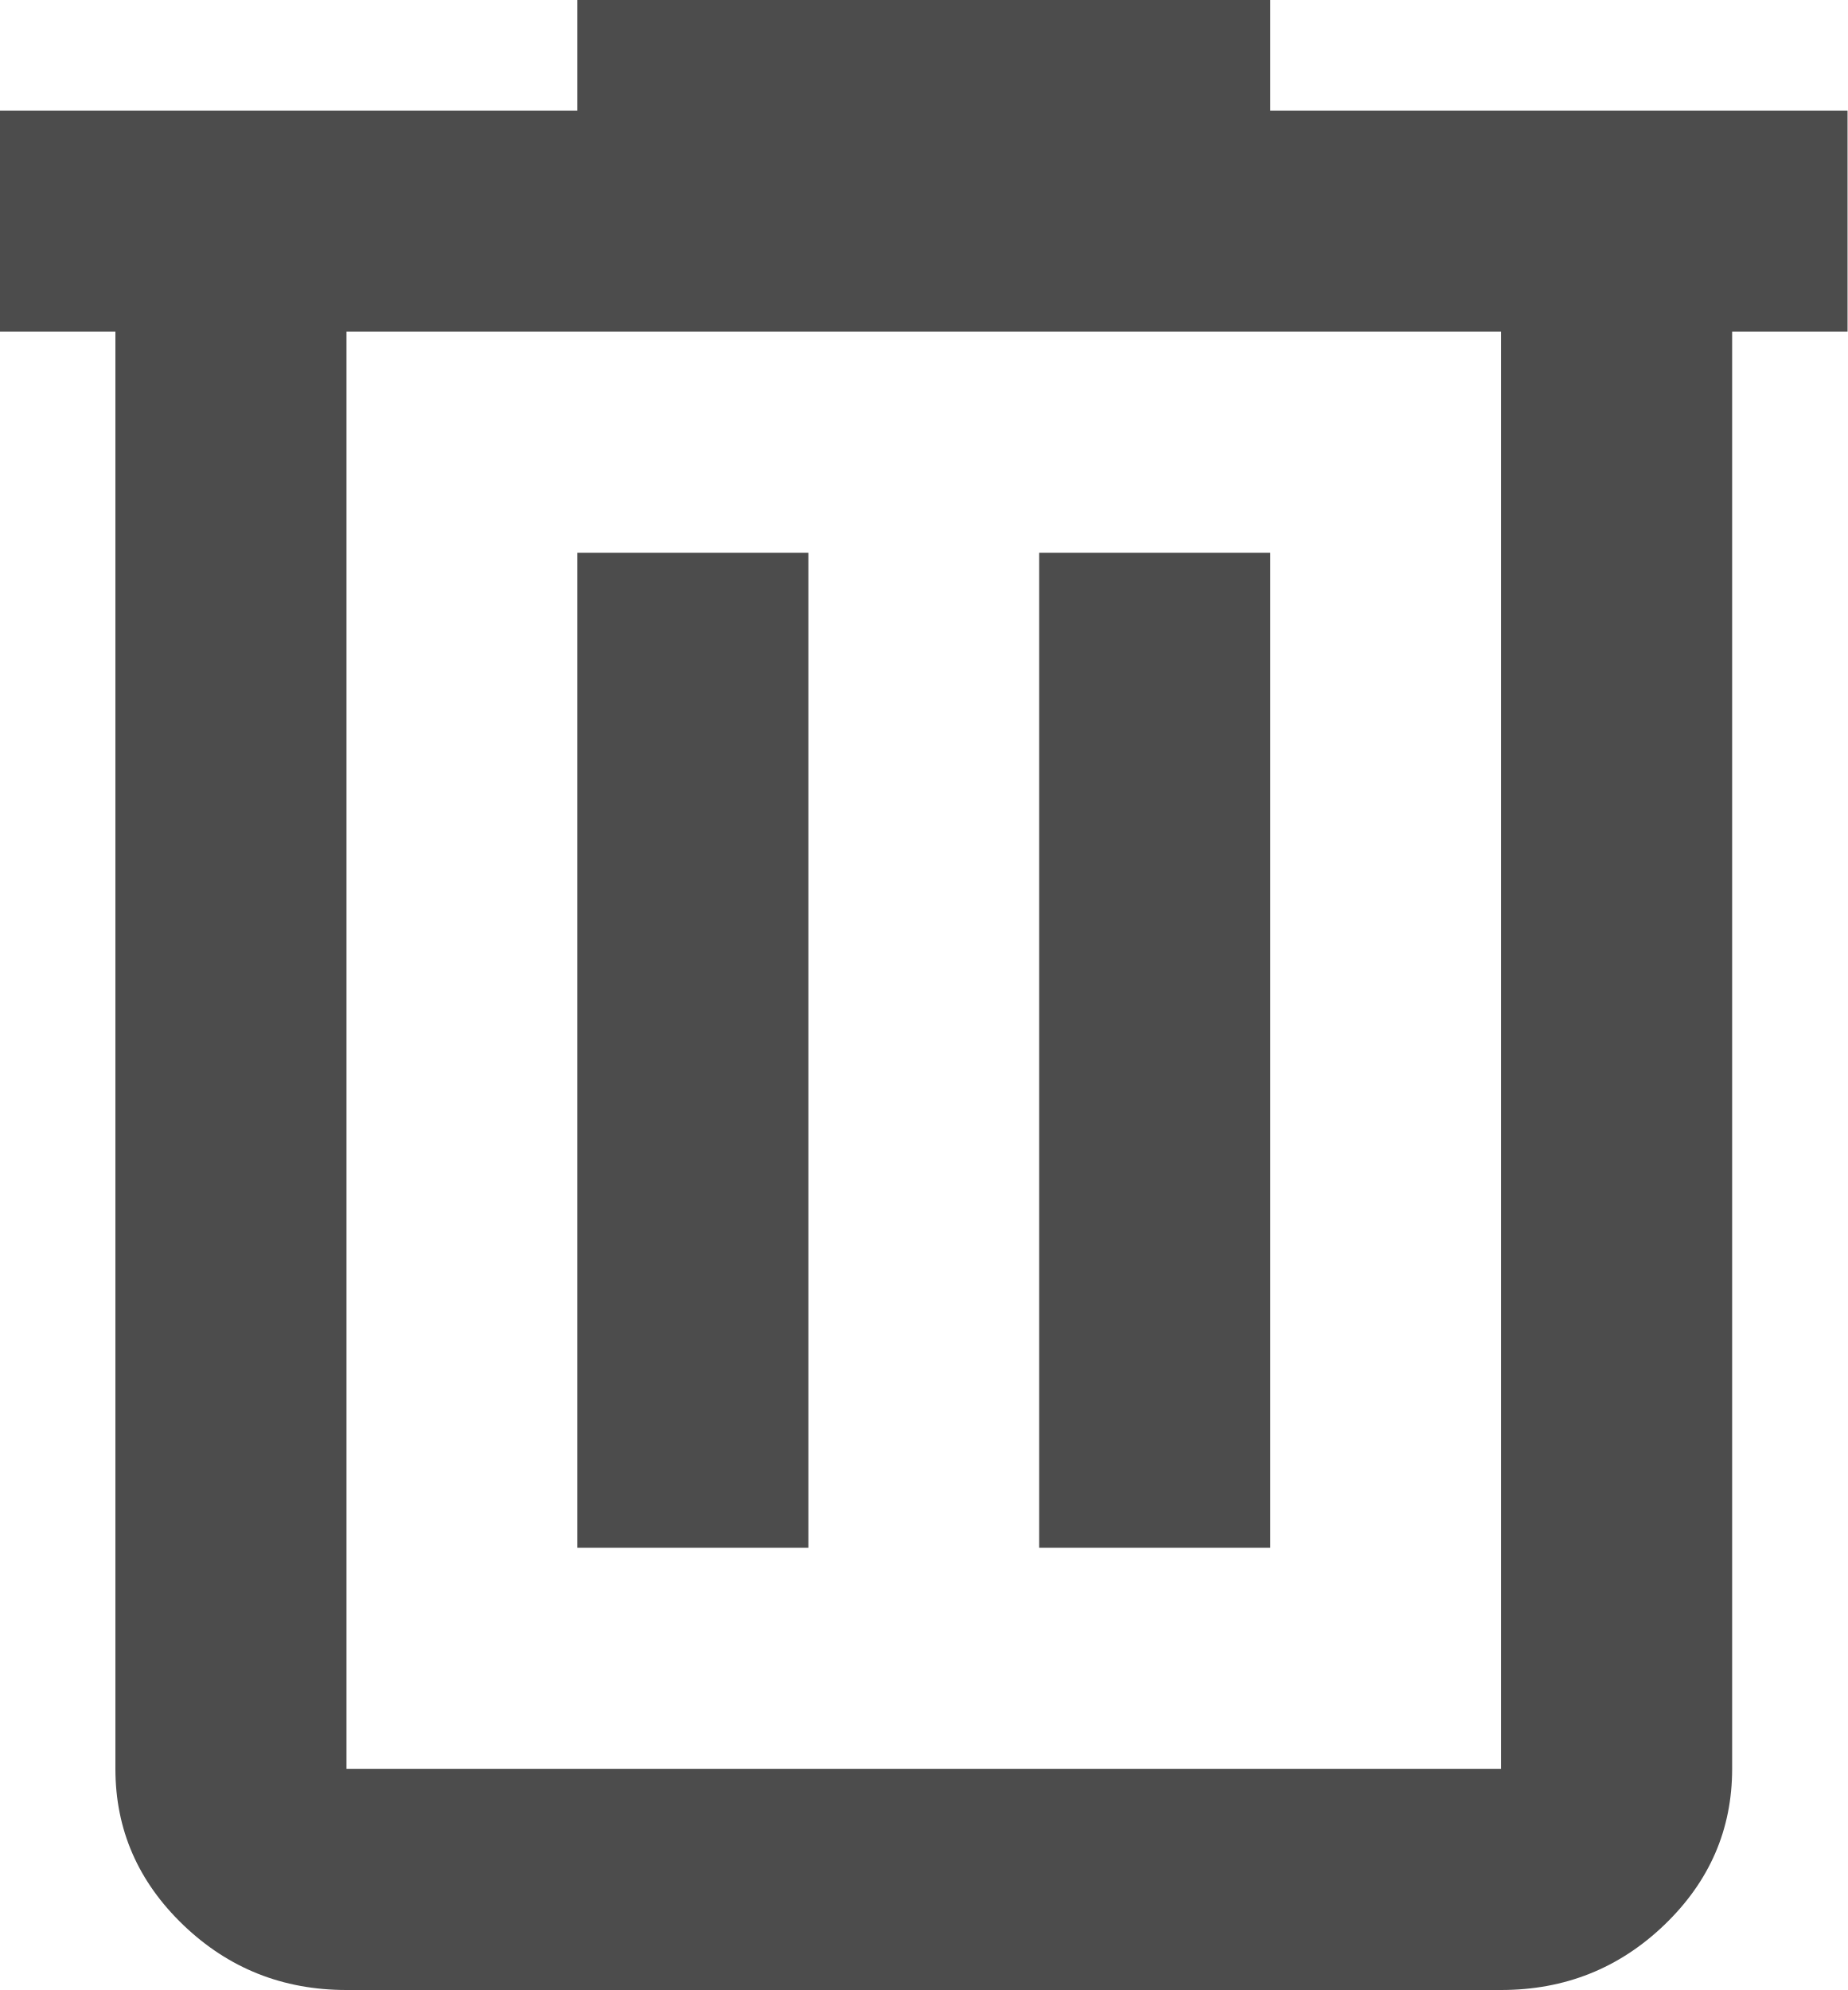
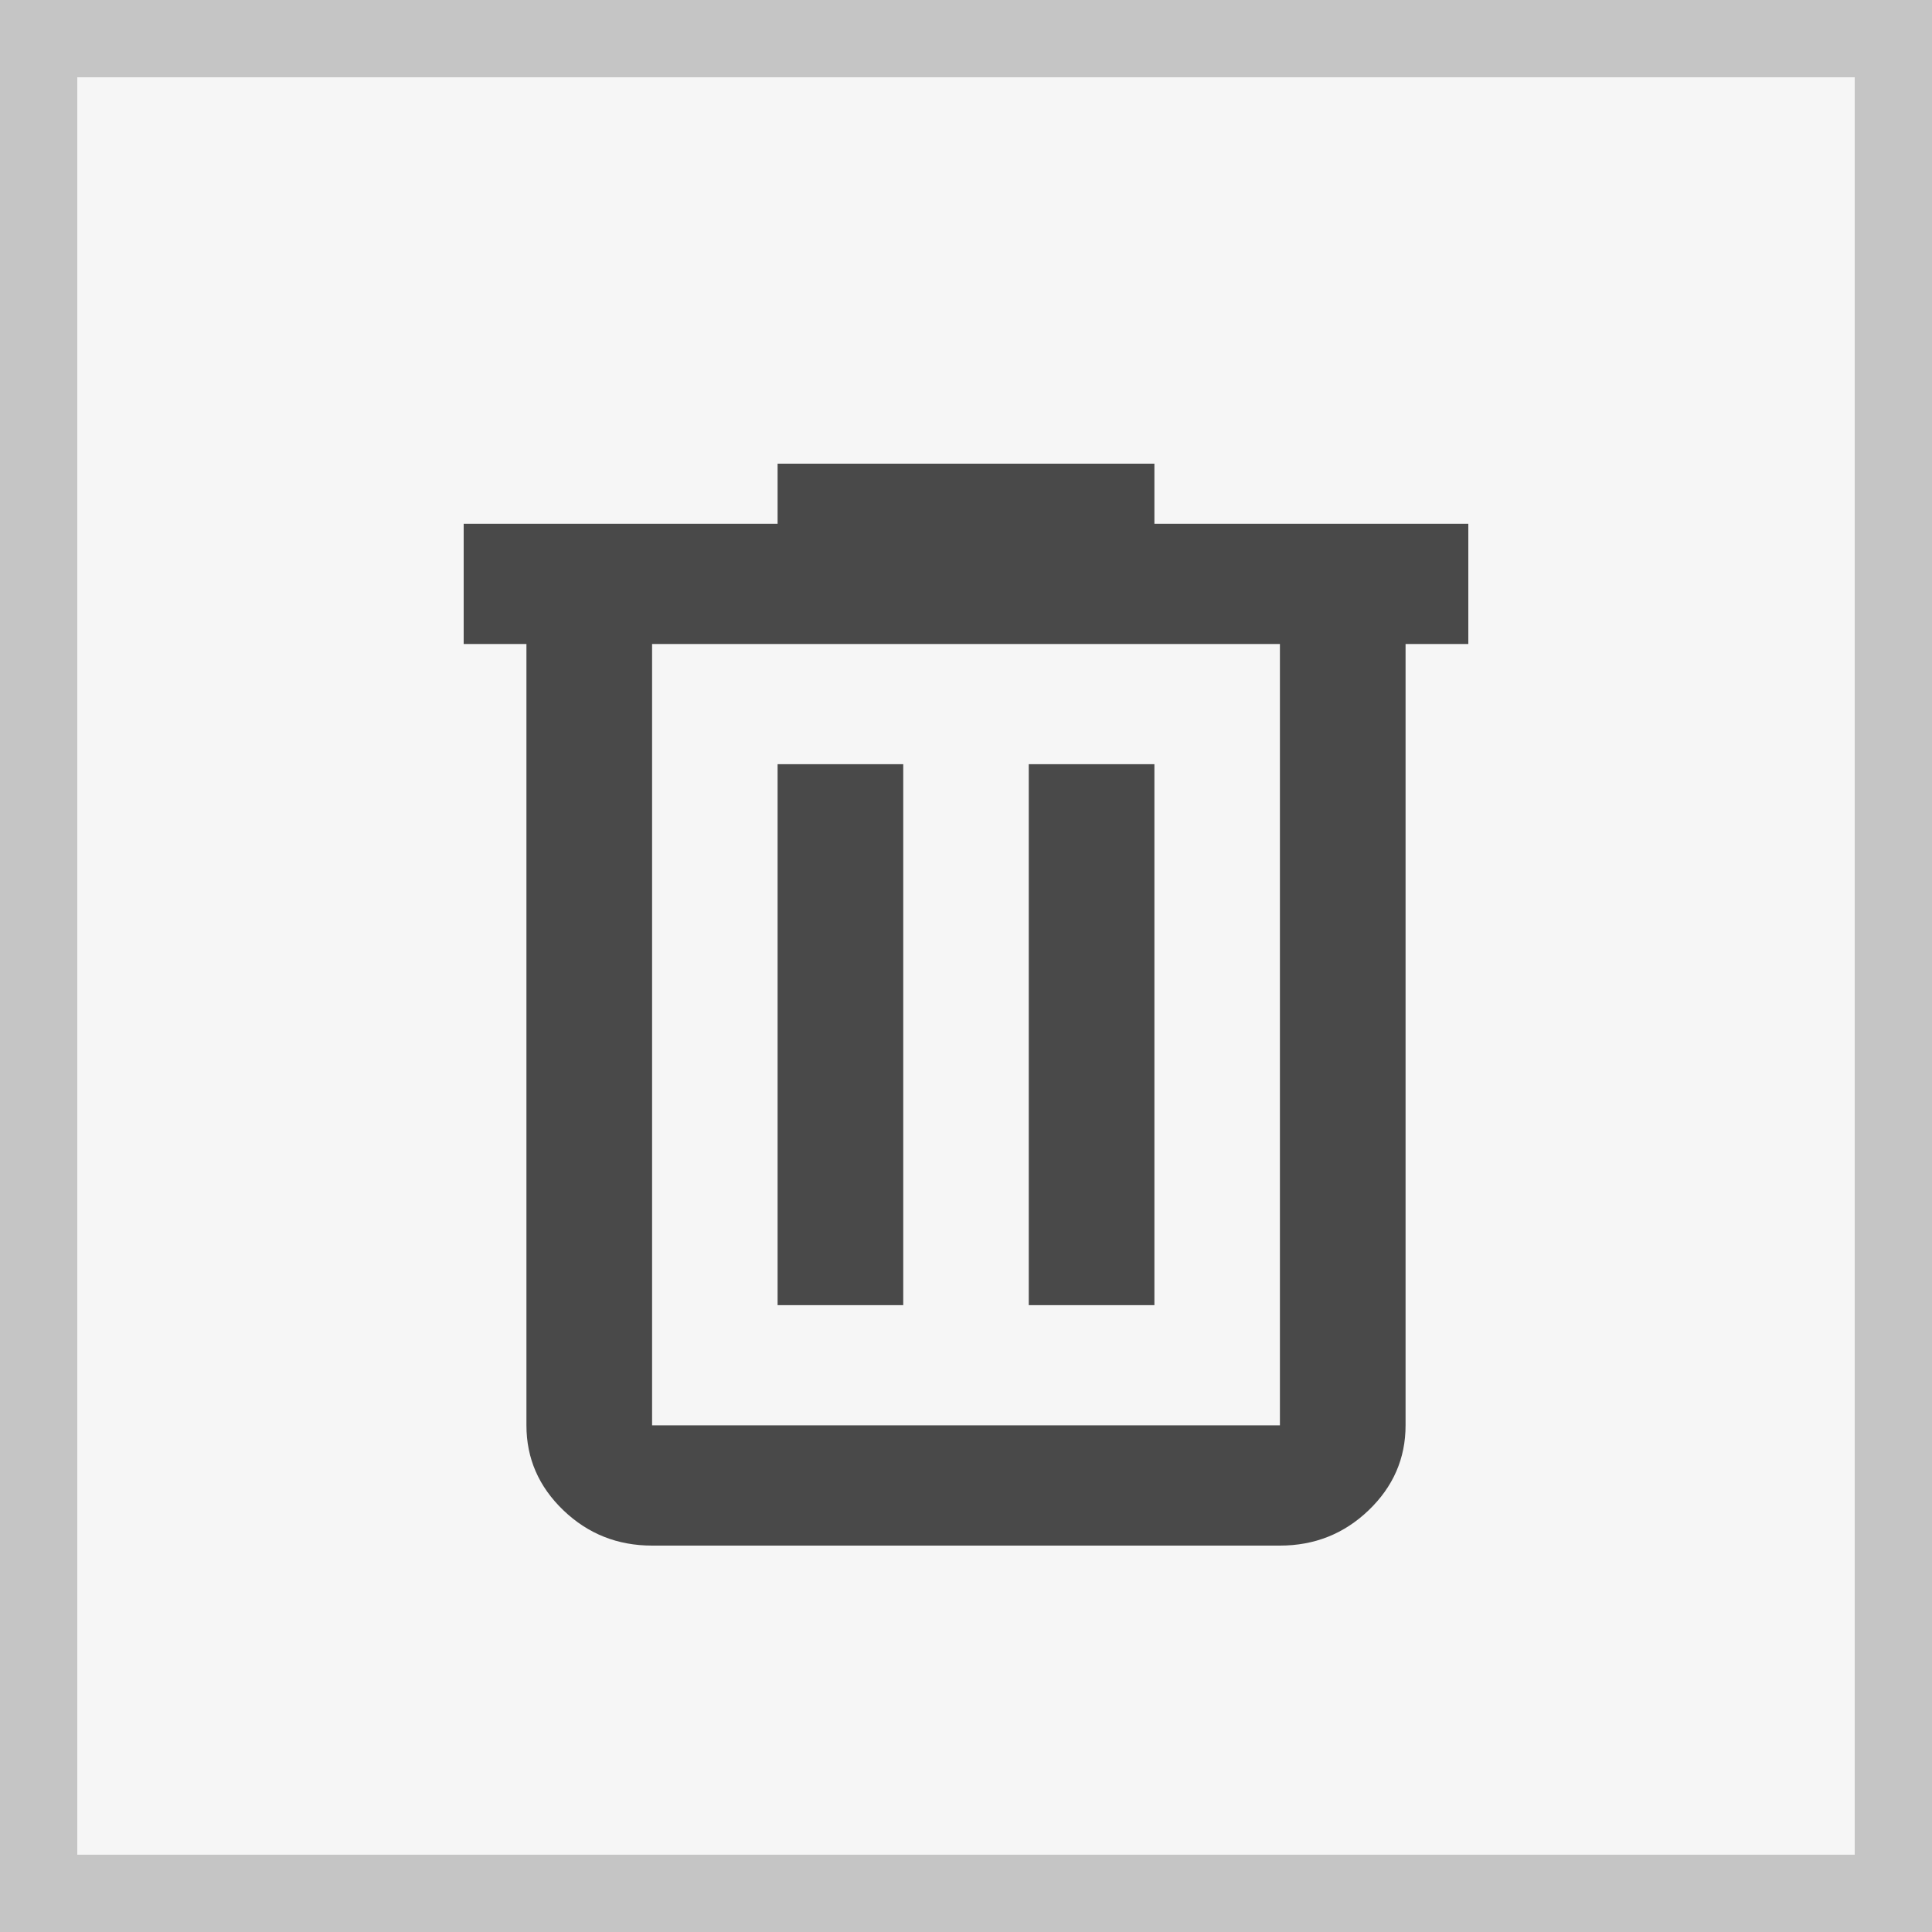
- <svg xmlns="http://www.w3.org/2000/svg" width="13" height="14" viewBox="0 0 13 14" fill="none">
-   <path d="M2.438 14C1.991 14 1.608 13.848 1.29 13.543C0.972 13.238 0.812 12.872 0.812 12.444V2.333H0V0.778H4.062V0H8.938V0.778H13V2.333H12.188V12.444C12.188 12.872 12.028 13.238 11.71 13.543C11.392 13.848 11.009 14 10.562 14H2.438ZM10.562 2.333H2.438V12.444H10.562V2.333ZM4.062 10.889H5.688V3.889H4.062V10.889ZM7.312 10.889H8.938V3.889H7.312V10.889Z" fill="black" fill-opacity="0.7" />
+ <svg xmlns="http://www.w3.org/2000/svg" width="25" height="25" viewBox="0 0 25 25" fill="none">
+   <rect width="25" height="25" fill="#F6F6F6" />
+   <rect x="0.5" y="0.5" width="24" height="24" stroke="black" stroke-opacity="0.2" />
+   <path d="M8.438 20C7.991 20 7.608 19.848 7.29 19.543C6.972 19.238 6.812 18.872 6.812 18.444V8.333H6V6.778H10.062V6H14.938V6.778H19V8.333H18.188V18.444C18.188 18.872 18.028 19.238 17.71 19.543C17.392 19.848 17.009 20 16.562 20H8.438ZM16.562 8.333H8.438V18.444H16.562V8.333ZM10.062 16.889H11.688V9.889H10.062V16.889ZM13.312 16.889H14.938V9.889H13.312V16.889Z" fill="black" fill-opacity="0.7" />
</svg>
